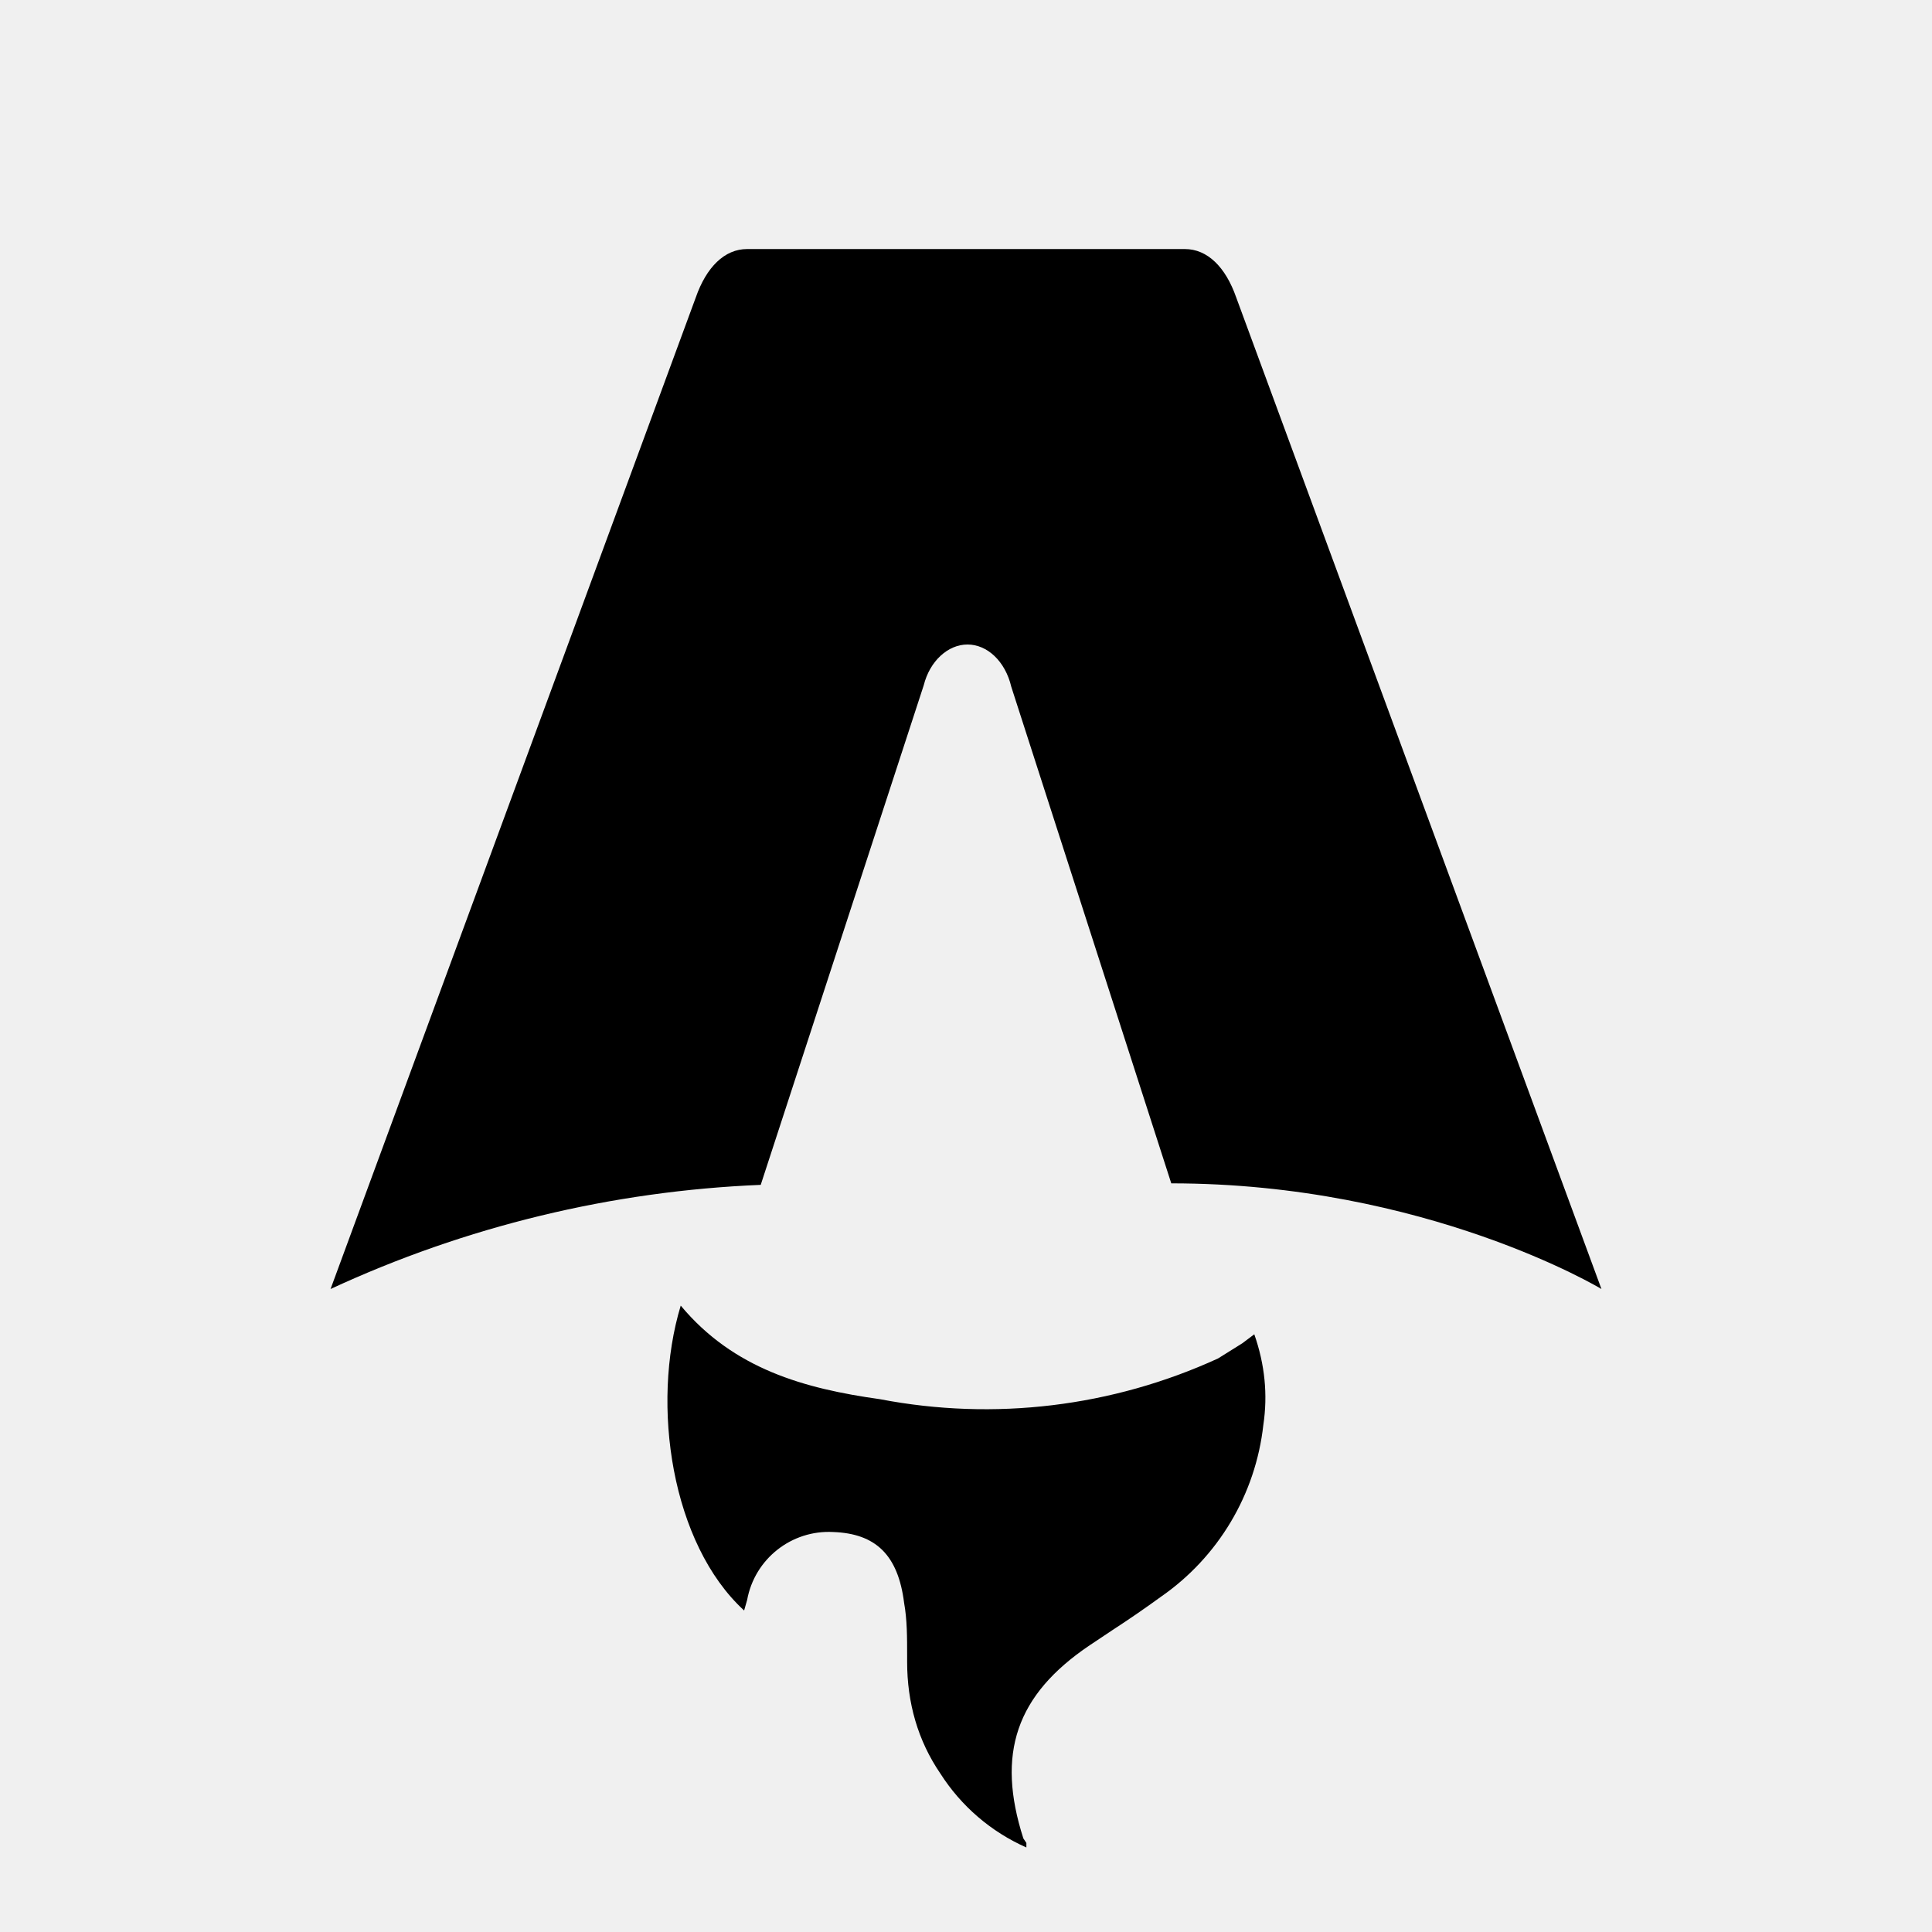
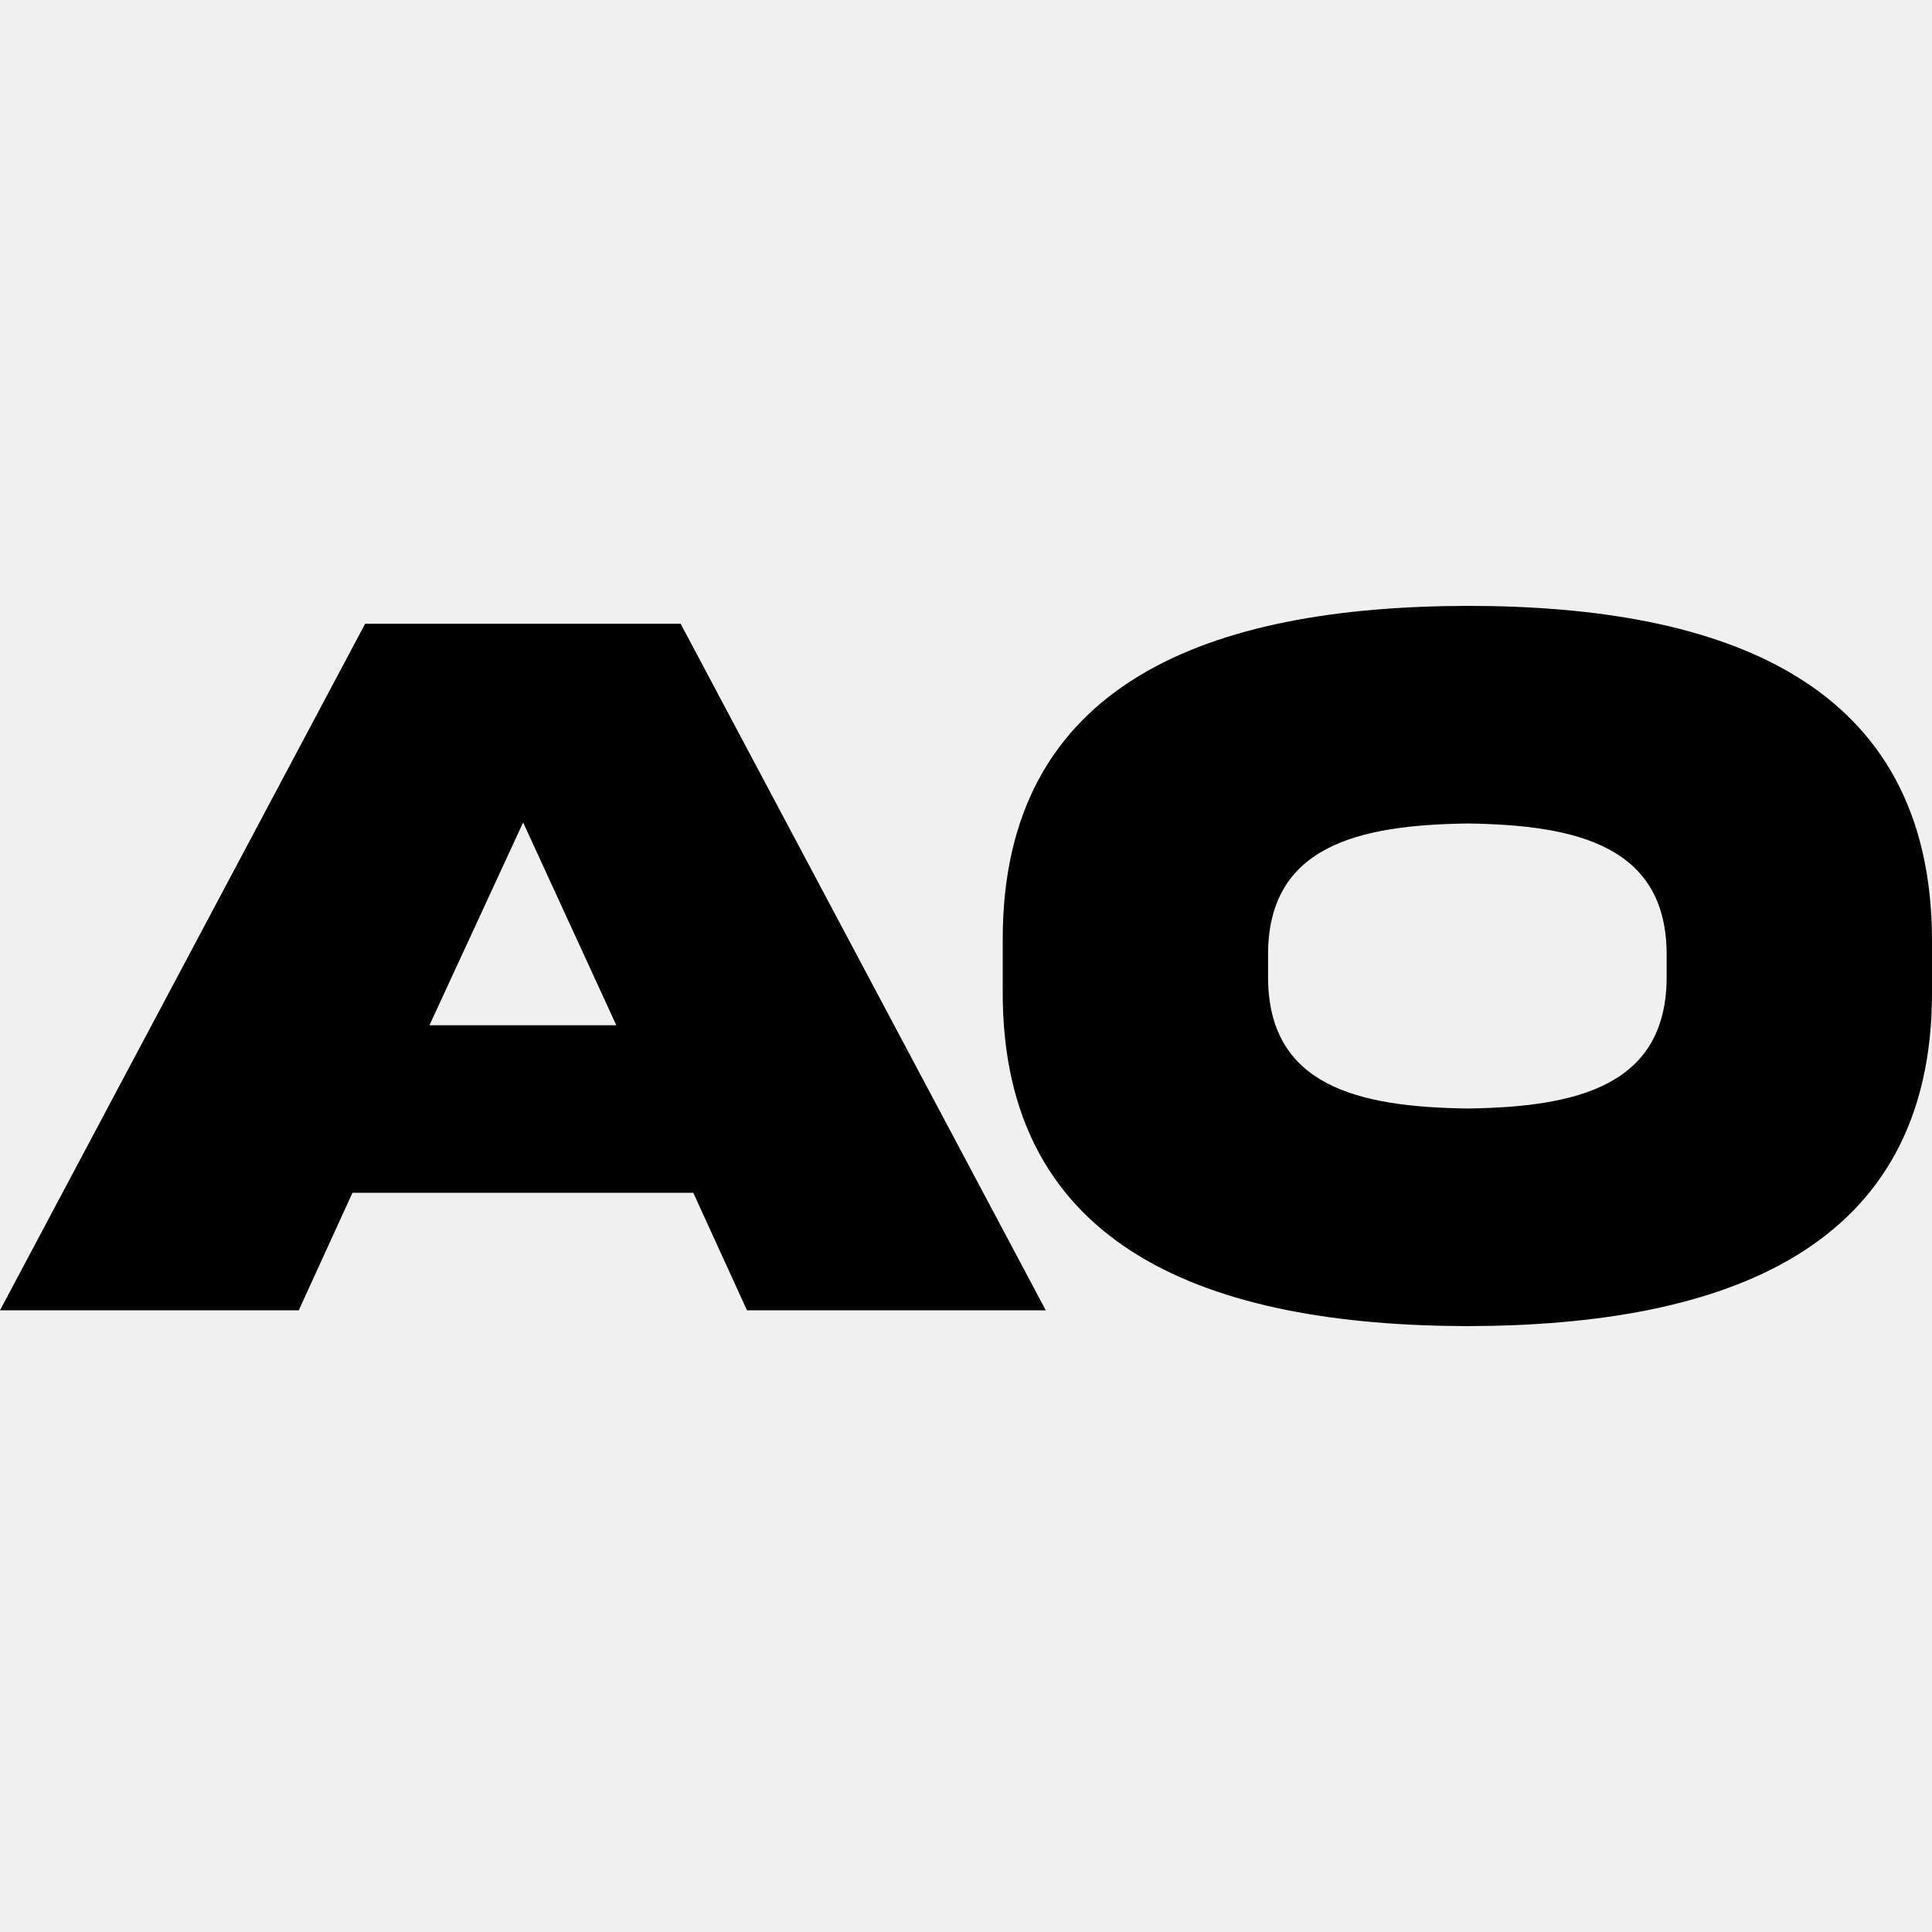
- <svg xmlns="http://www.w3.org/2000/svg" fill="none" viewBox="0 0 128 128">
-   <path d="M50.4 78.5a75.1 75.1 0 0 0-28.5 6.9l24.2-65.7c.7-2 1.9-3.2 3.4-3.2h29c1.5 0 2.7 1.2 3.4 3.2l24.2 65.7s-11.6-7-28.5-7L67 45.5c-.4-1.7-1.6-2.8-2.9-2.8-1.3 0-2.5 1.1-2.9 2.7L50.4 78.5Zm-1.1 28.2Zm-4.2-20.2c-2 6.6-.6 15.8 4.2 20.2a17.5 17.5 0 0 1 .2-.7 5.5 5.5 0 0 1 5.7-4.5c2.8.1 4.3 1.5 4.7 4.7.2 1.1.2 2.3.2 3.5v.4c0 2.7.7 5.2 2.2 7.4a13 13 0 0 0 5.7 4.9v-.3l-.2-.3c-1.8-5.6-.5-9.5 4.4-12.8l1.5-1a73 73 0 0 0 3.2-2.2 16 16 0 0 0 6.8-11.4c.3-2 .1-4-.6-6l-.8.6-1.6 1a37 37 0 0 1-22.4 2.7c-5-.7-9.7-2-13.2-6.2Z" />
+ <svg xmlns="http://www.w3.org/2000/svg" width="200" height="200" viewBox="0 0 200 200" fill="none">
  <style>
-         path { fill: #000; }
-         @media (prefers-color-scheme: dark) {
-             path { fill: #FFF; }
-         }
-     </style>
+   @media (prefers-color-scheme: dark) {
+     path {
+       fill: white;
+     }
+   }
+ </style>
+   <path d="M54.154 85.141L44.456 106.134H63.801L54.154 85.141ZM0 135.64L37.798 64.571H70.459L108.257 135.64H77.326L71.769 123.478H36.487L30.93 135.64H0Z" fill="black" />
+   <path d="M151.926 62.72C178.453 62.72 200 70.546 200 97.409V102.591C200.104 129.454 178.401 137.227 151.926 137.28C125.399 137.227 103.696 129.454 103.801 102.591V97.409C103.696 70.493 125.399 62.773 151.926 62.72ZM172.529 100.846V99.101C172.686 87.521 163.145 85.405 151.926 85.247C140.655 85.405 131.114 87.521 131.271 99.101V100.846C131.114 112.479 140.655 114.595 151.926 114.753C163.145 114.595 172.686 112.479 172.529 100.846Z" fill="black" />
</svg>
